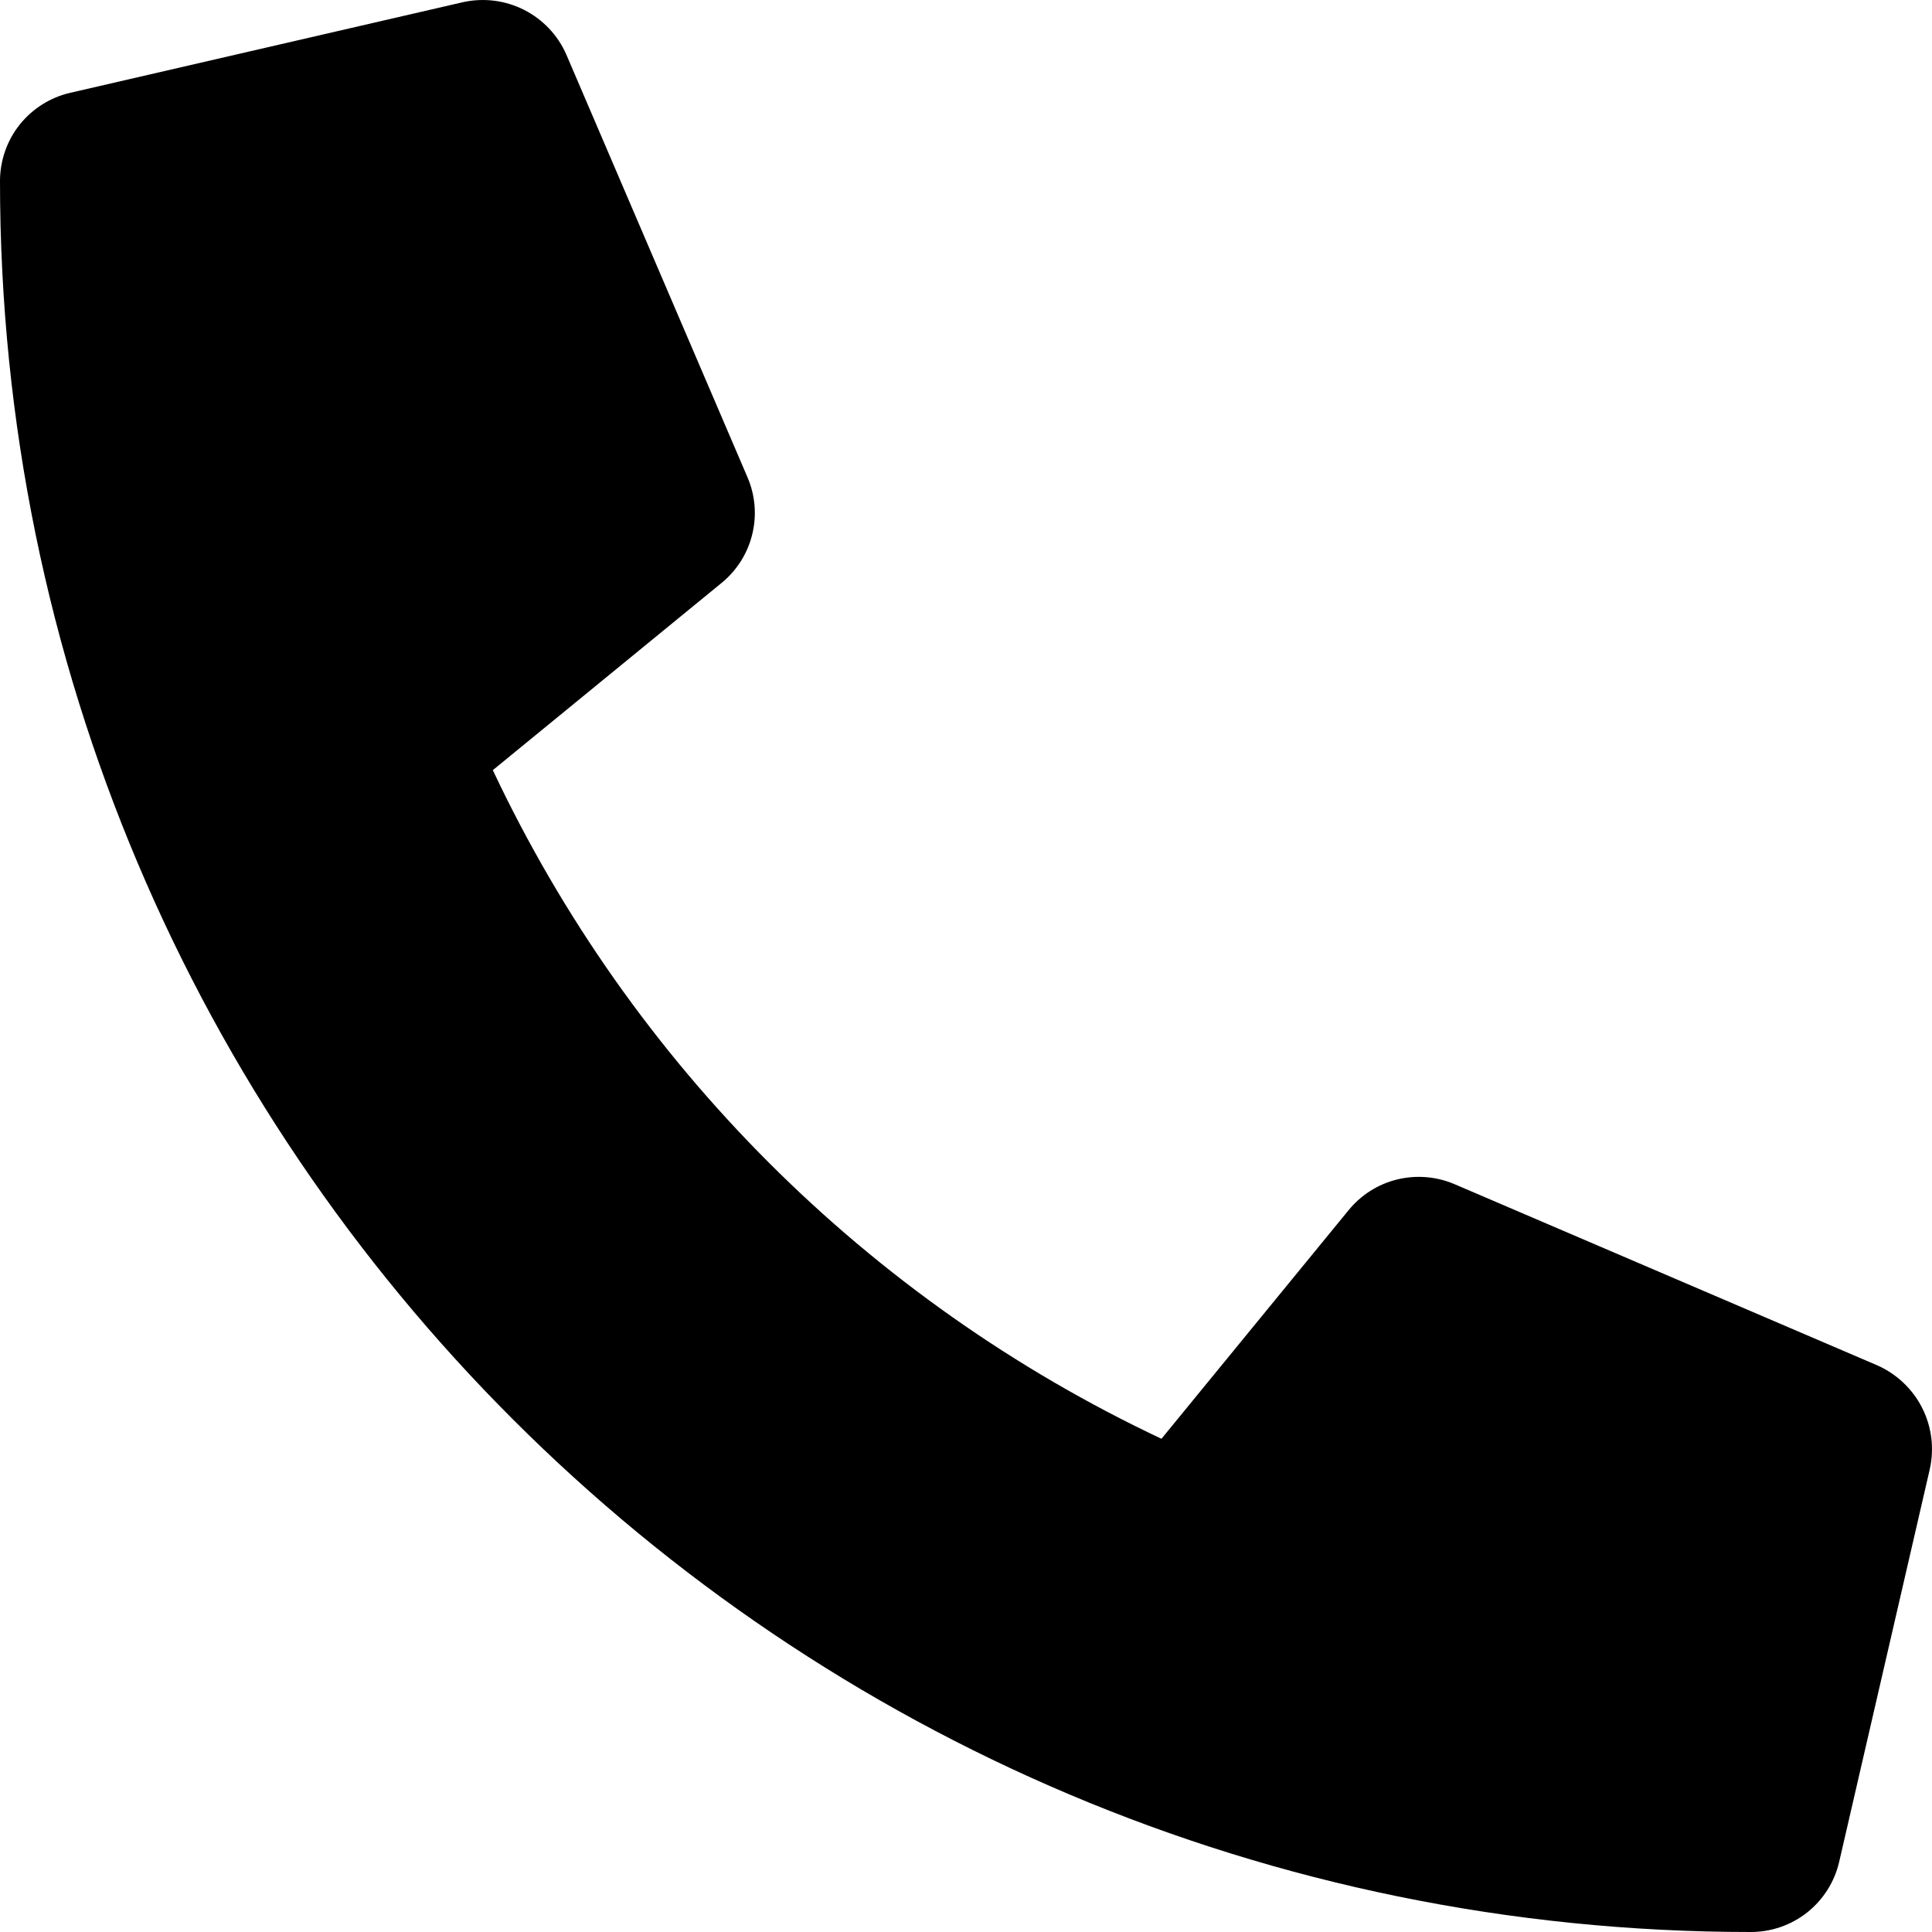
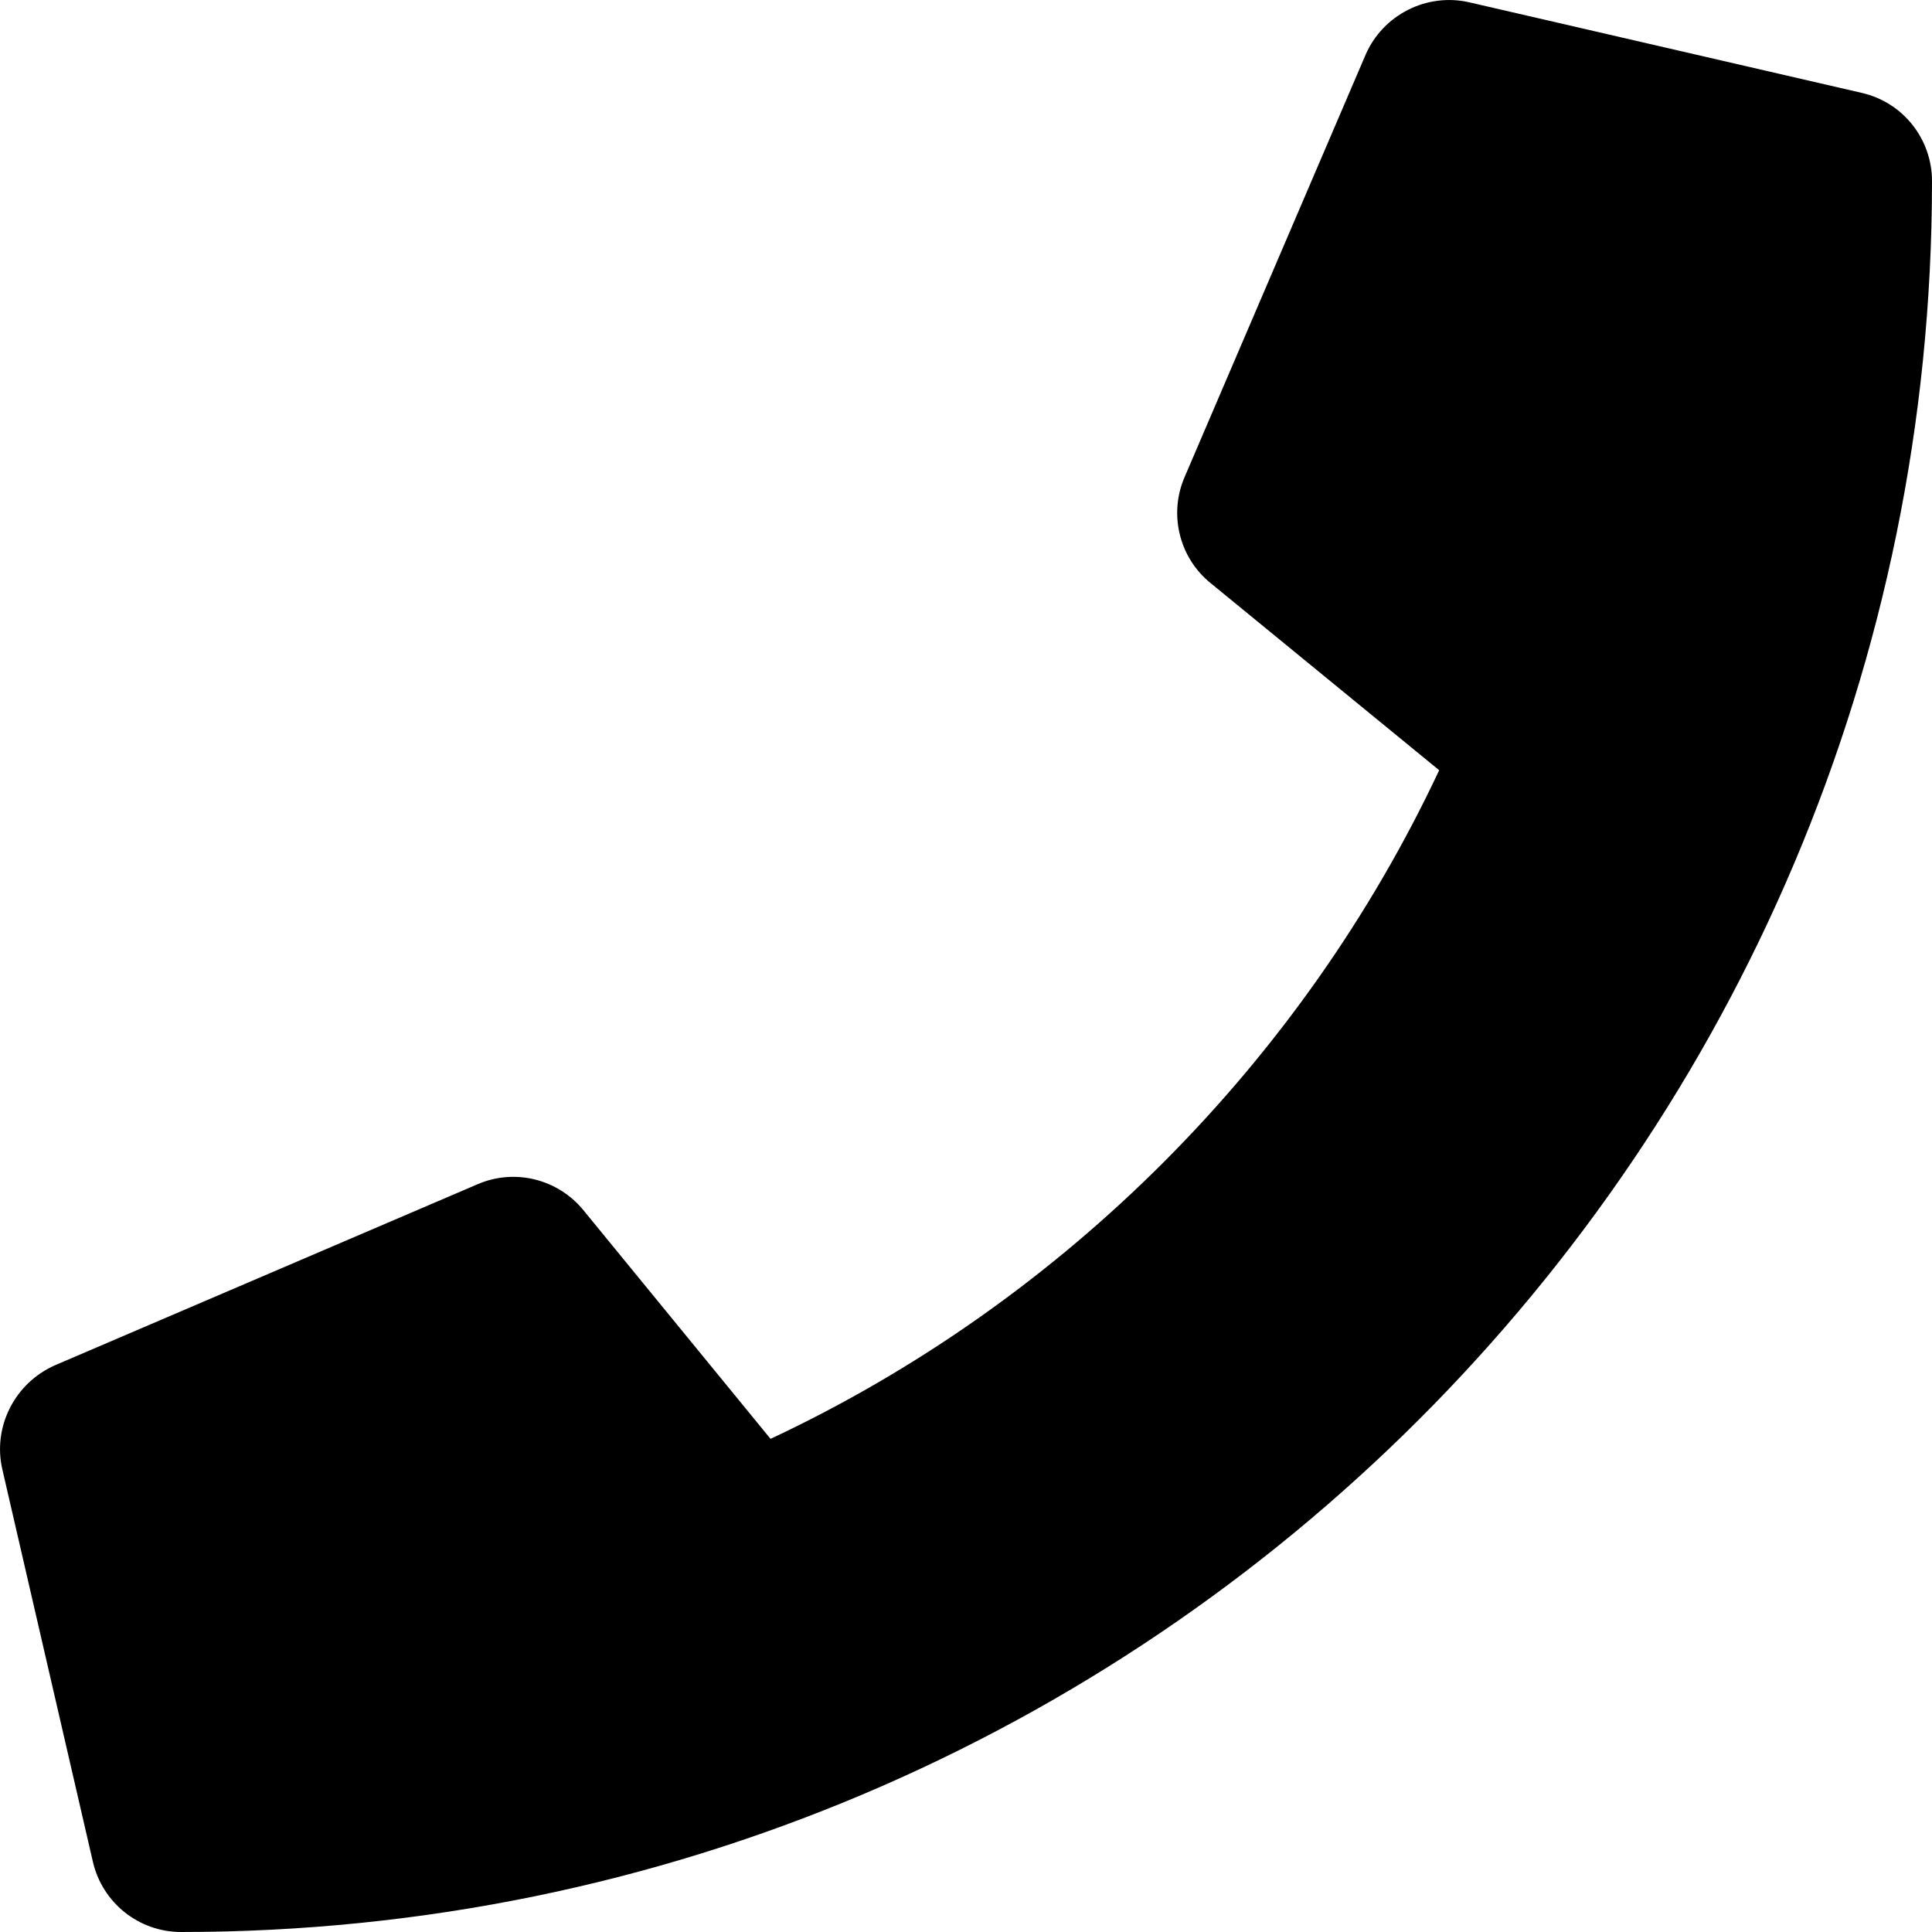
<svg xmlns="http://www.w3.org/2000/svg" width="24" height="24" viewBox="0 0 24 24" fill="none">
-   <path d="M23.316 16.959L18.066 14.709C17.841 14.614 17.592 14.594 17.355 14.652C17.119 14.71 16.907 14.844 16.753 15.033L14.428 17.873C10.779 16.153 7.842 13.216 6.122 9.567L8.963 7.242C9.152 7.088 9.286 6.877 9.344 6.64C9.403 6.403 9.382 6.154 9.286 5.93L7.036 0.68C6.931 0.438 6.744 0.241 6.509 0.122C6.274 0.003 6.004 -0.03 5.747 0.028L0.872 1.153C0.624 1.21 0.403 1.35 0.244 1.549C0.086 1.748 -5.71046e-05 1.995 2.8389e-08 2.25C2.8389e-08 14.273 9.745 24 21.75 24C22.005 24 22.252 23.914 22.451 23.756C22.65 23.597 22.79 23.376 22.847 23.128L23.972 18.253C24.03 17.995 23.997 17.724 23.877 17.488C23.757 17.252 23.558 17.065 23.316 16.959Z" fill="#000" />
+   <path d="M23.128 1.154L18.253 0.029C17.724 -0.093 17.18 0.183 16.964 0.68L14.714 5.93C14.517 6.389 14.649 6.928 15.038 7.243L17.878 9.568C16.191 13.163 13.242 16.153 9.572 17.874L7.247 15.033C6.928 14.644 6.394 14.513 5.935 14.71L0.685 16.959C0.183 17.18 -0.093 17.724 0.029 18.253L1.154 23.128C1.271 23.634 1.721 24 2.25 24C14.255 24 24 14.274 24 2.25C24 1.725 23.639 1.271 23.128 1.154Z" fill="#000" />
</svg>
